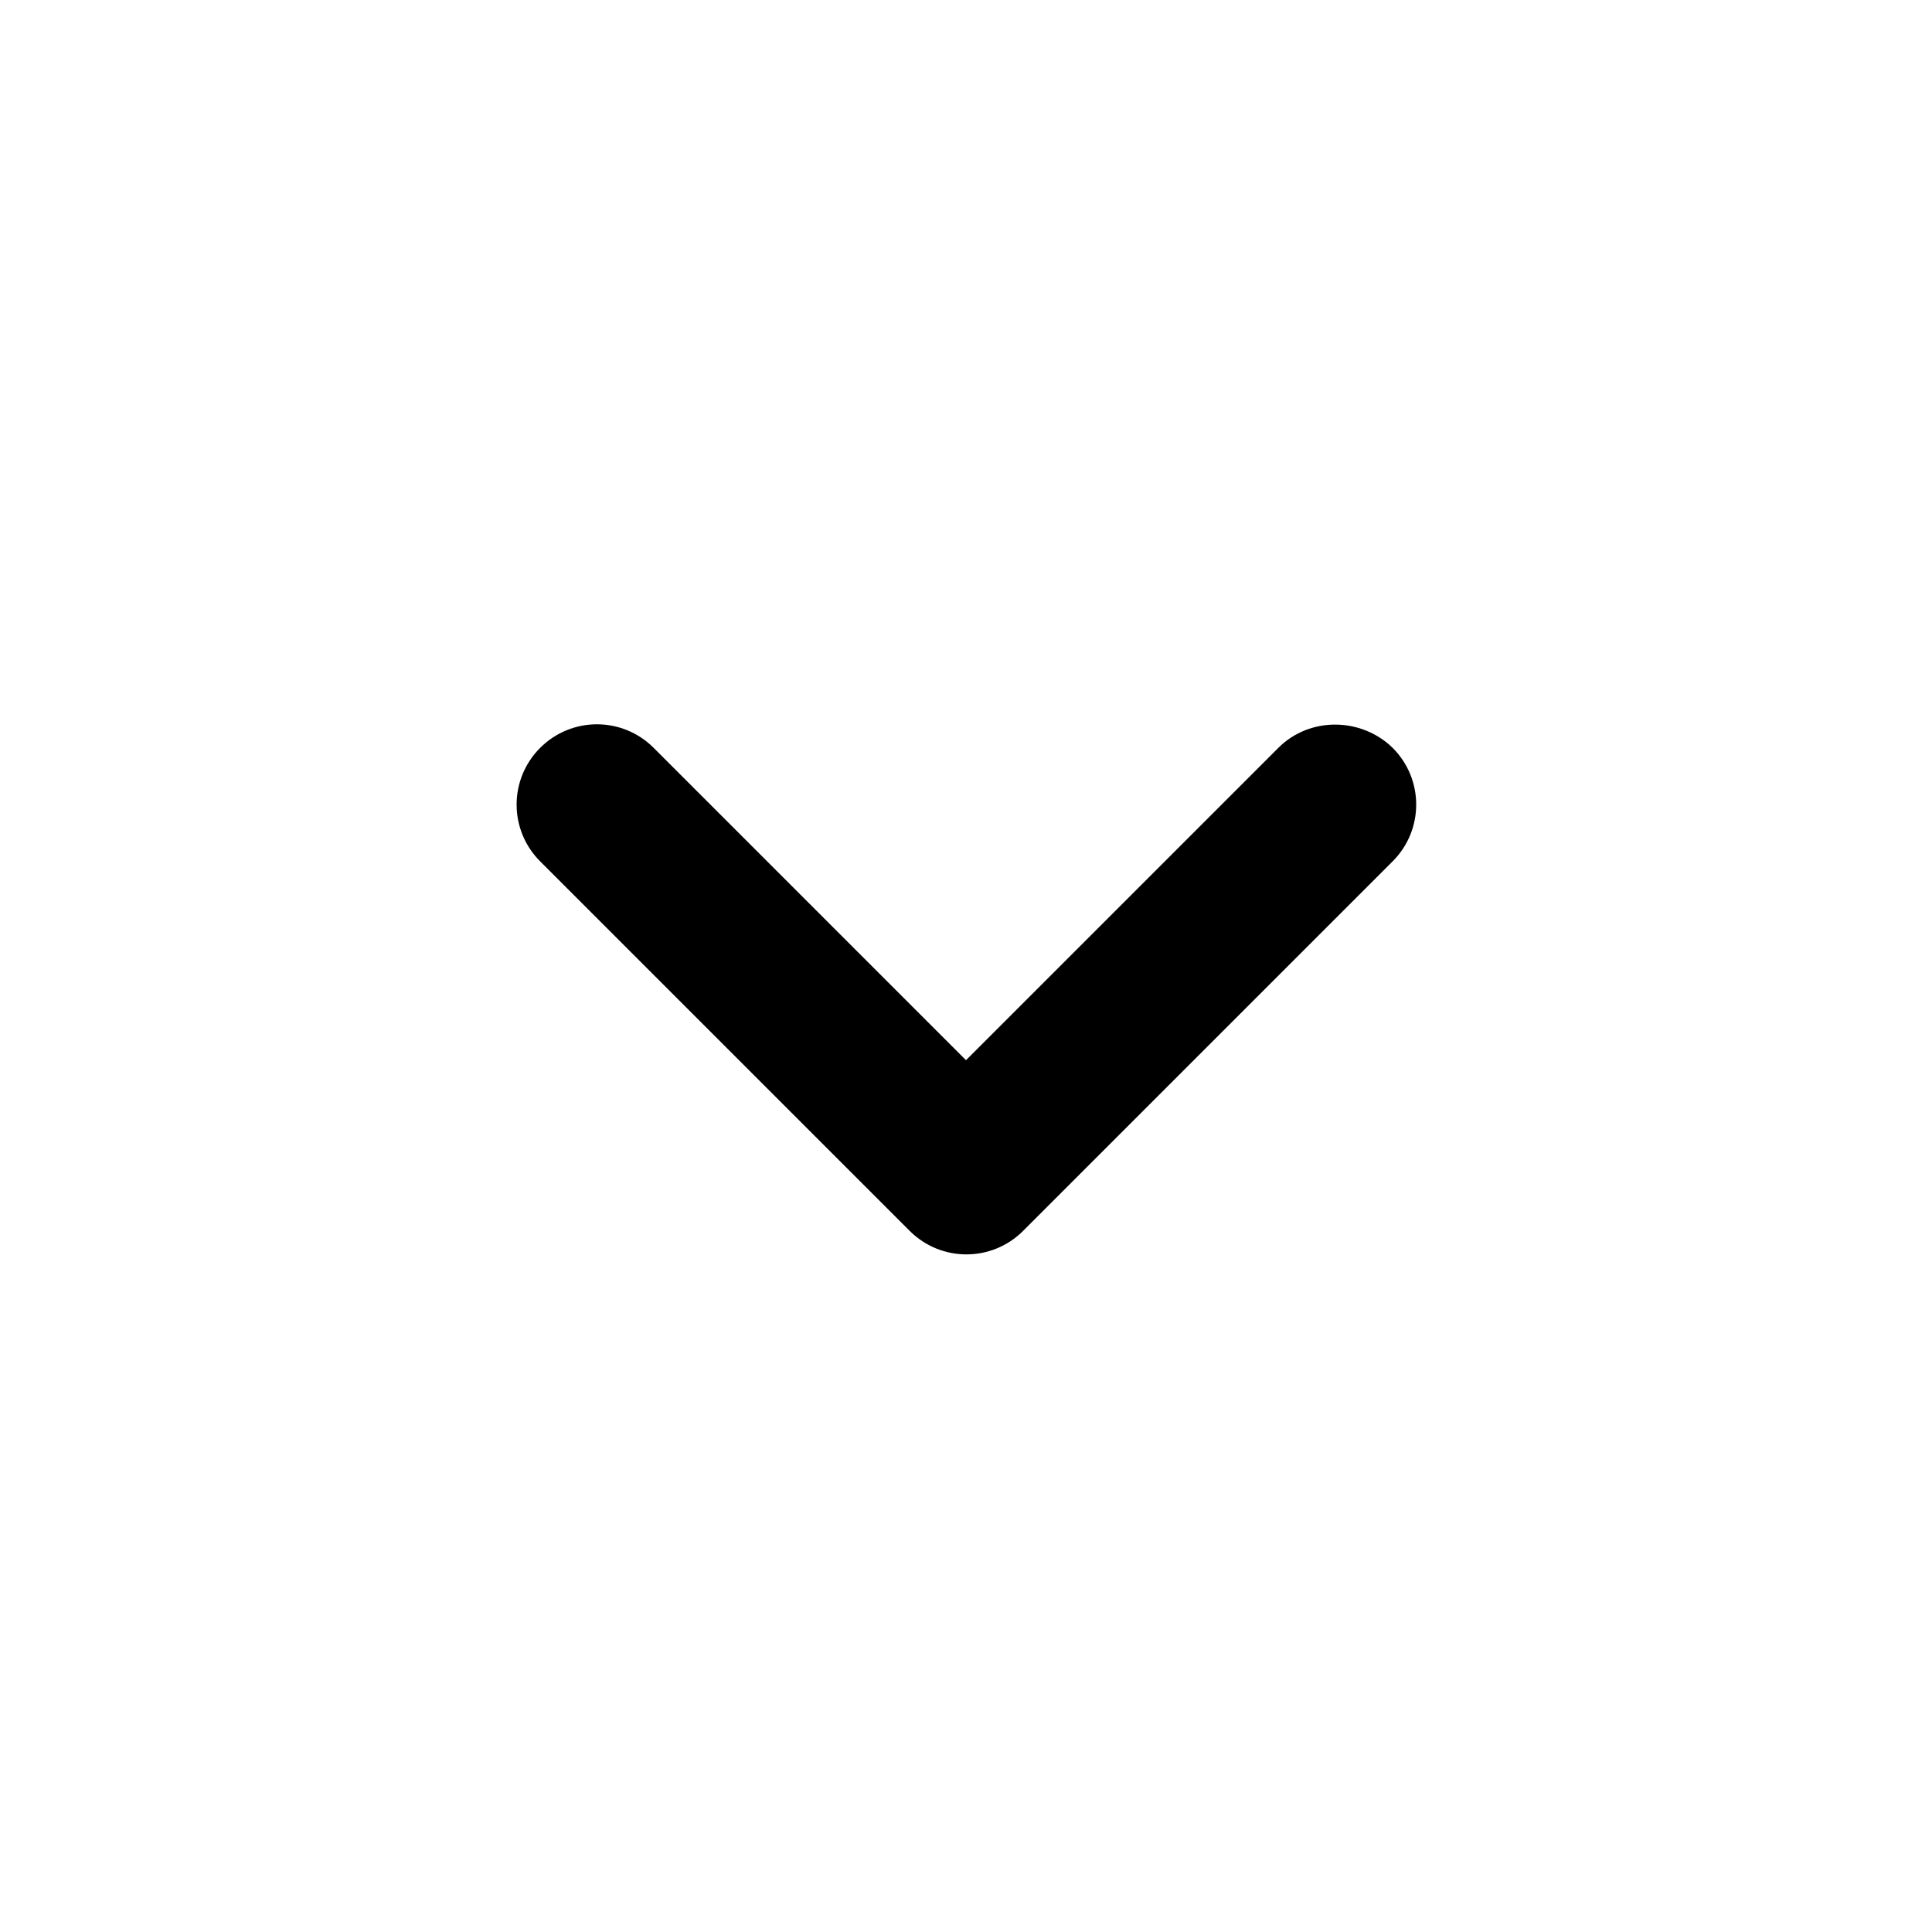
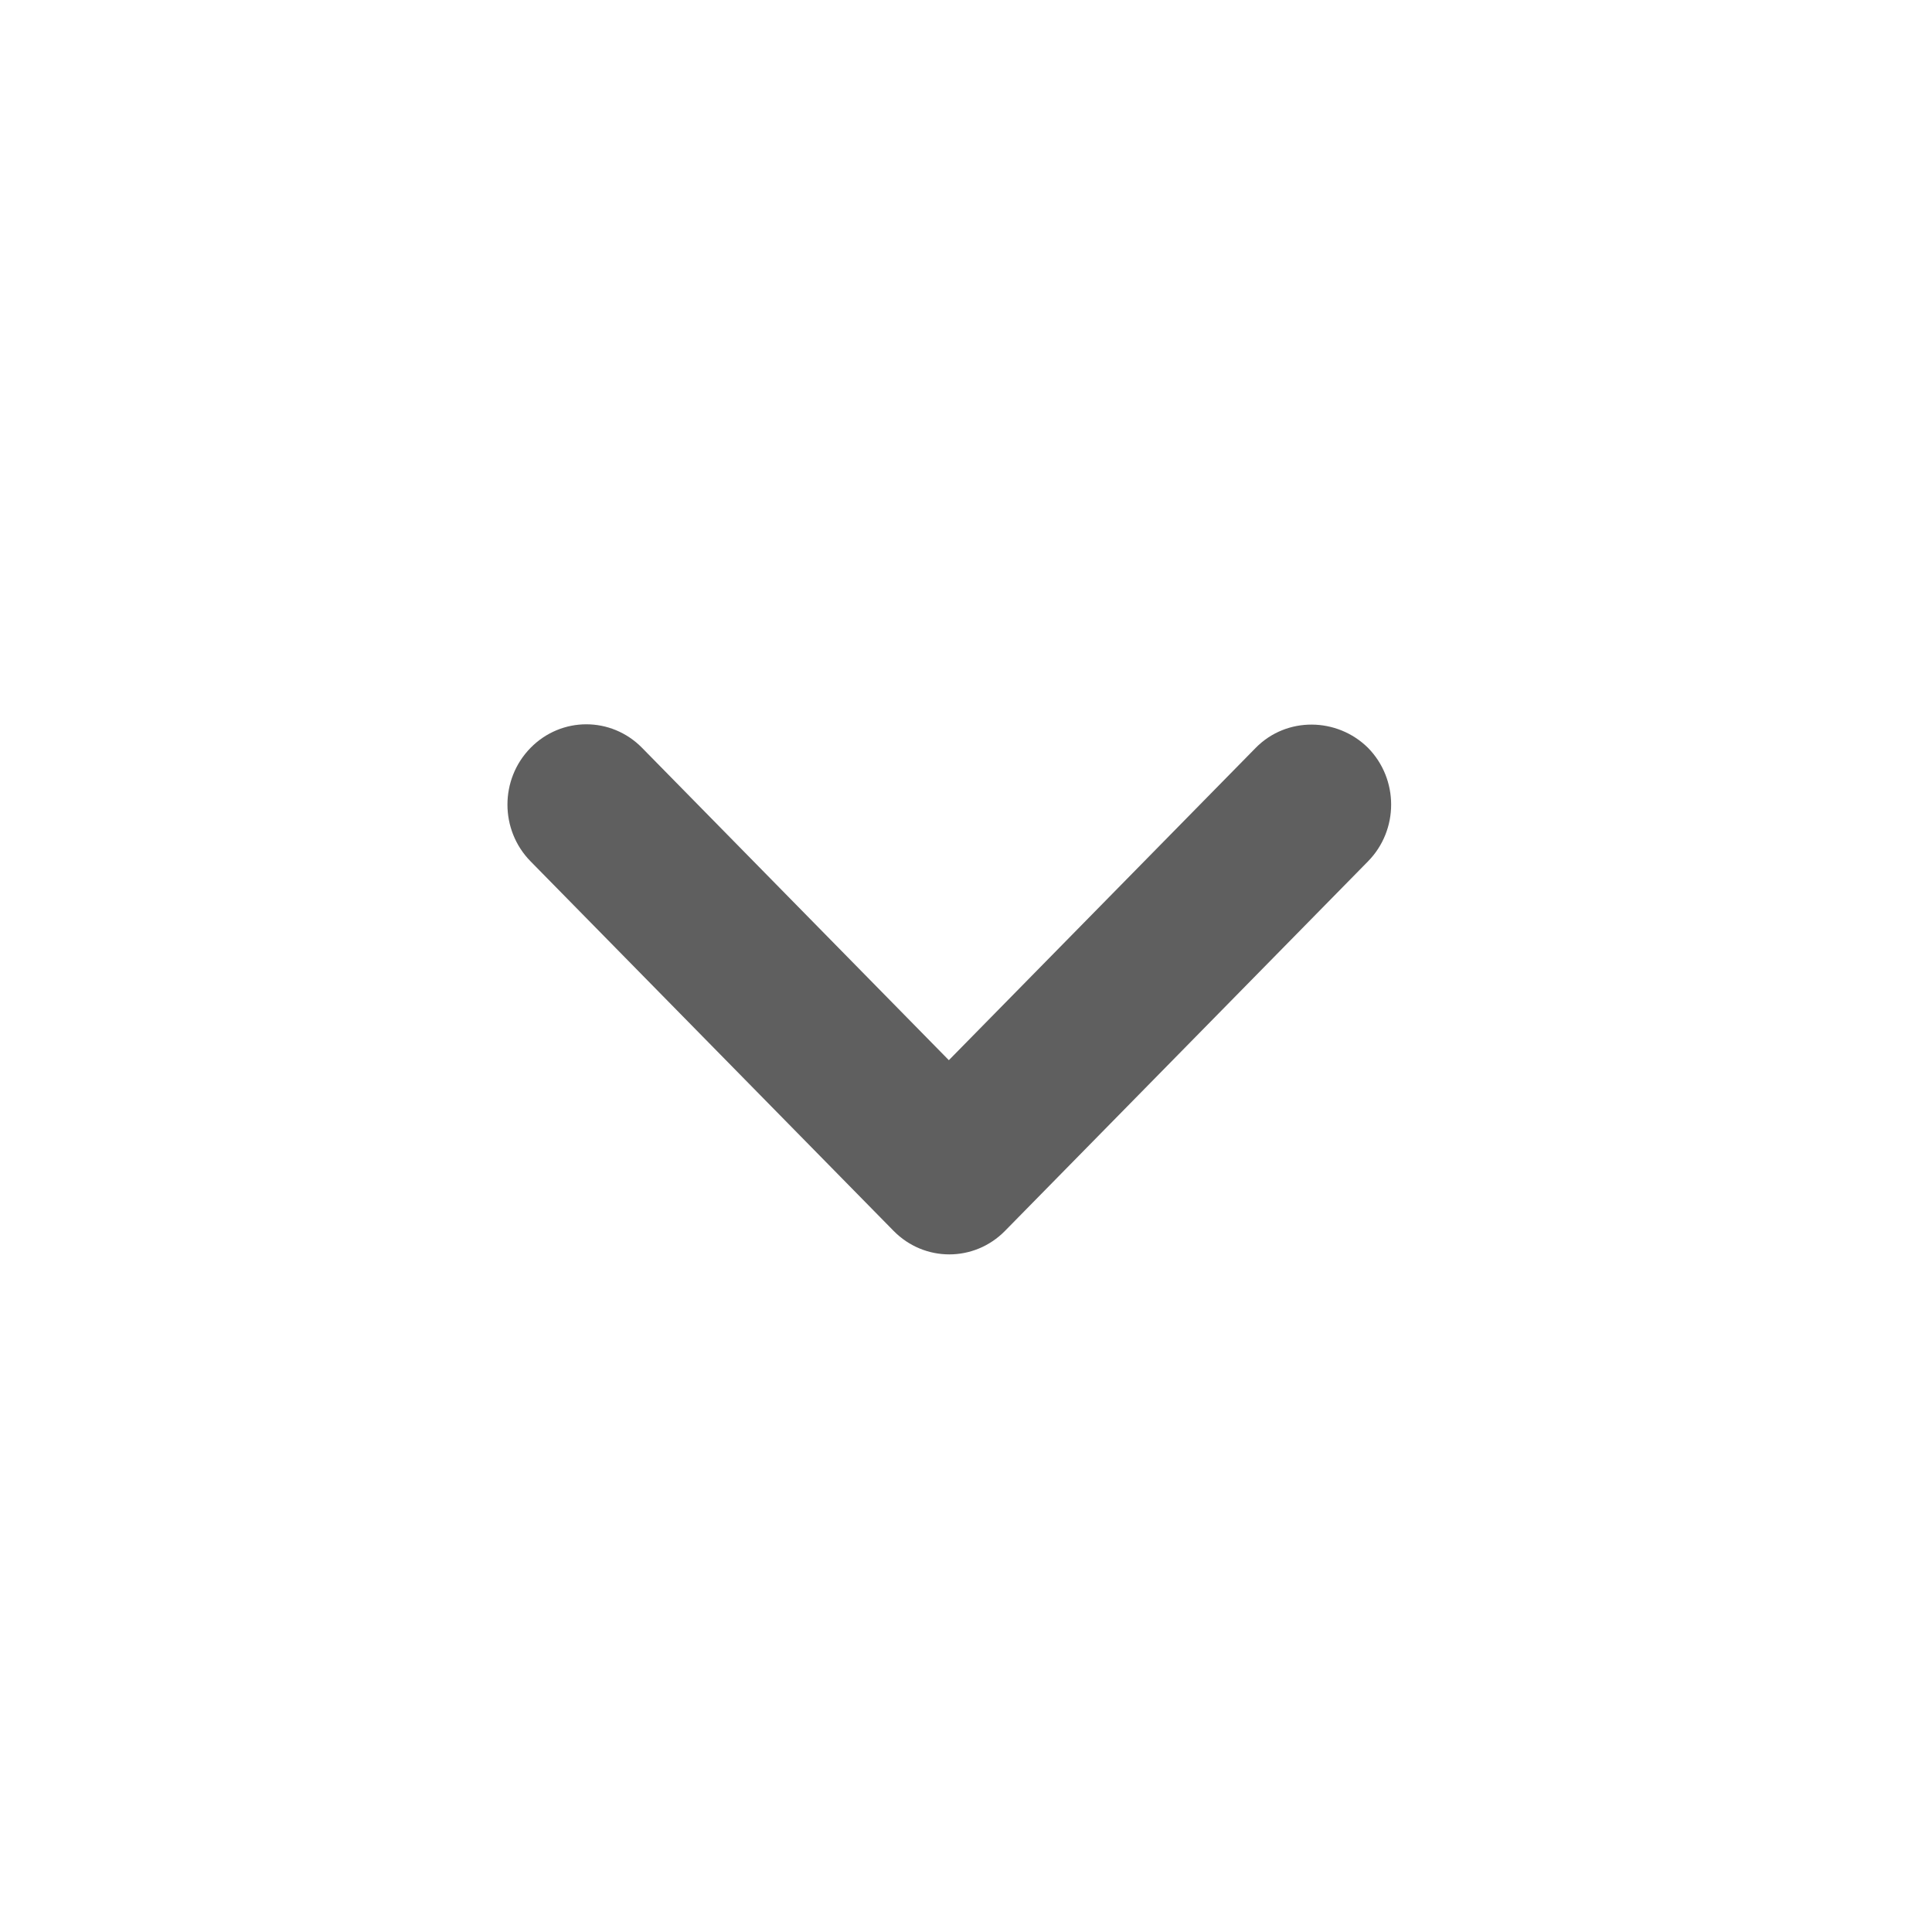
<svg xmlns="http://www.w3.org/2000/svg" width="24" height="24" viewBox="0 0 24 24" fill="none">
-   <path d="M15.88 9.29L12 13.17L8.12 9.29C7.73 8.9 7.1 8.9 6.71 9.29C6.32 9.68 6.32 10.31 6.71 10.7L11.3 15.29C11.69 15.68 12.32 15.68 12.71 15.29L17.3 10.7C17.69 10.31 17.69 9.68 17.3 9.29C16.91 8.91 16.27 8.9 15.88 9.29Z" fill="black" />
+   <path d="M15.599 9.29L11.787 13.17L7.976 9.29C7.593 8.9 6.974 8.9 6.591 9.29C6.208 9.68 6.208 10.31 6.591 10.7L11.1 15.29C11.483 15.68 12.102 15.68 12.485 15.29L16.994 10.7C17.377 10.31 17.377 9.68 16.994 9.29C16.61 8.91 15.982 8.9 15.599 9.29V9.29Z" fill="#5F5F5F" />
</svg>
